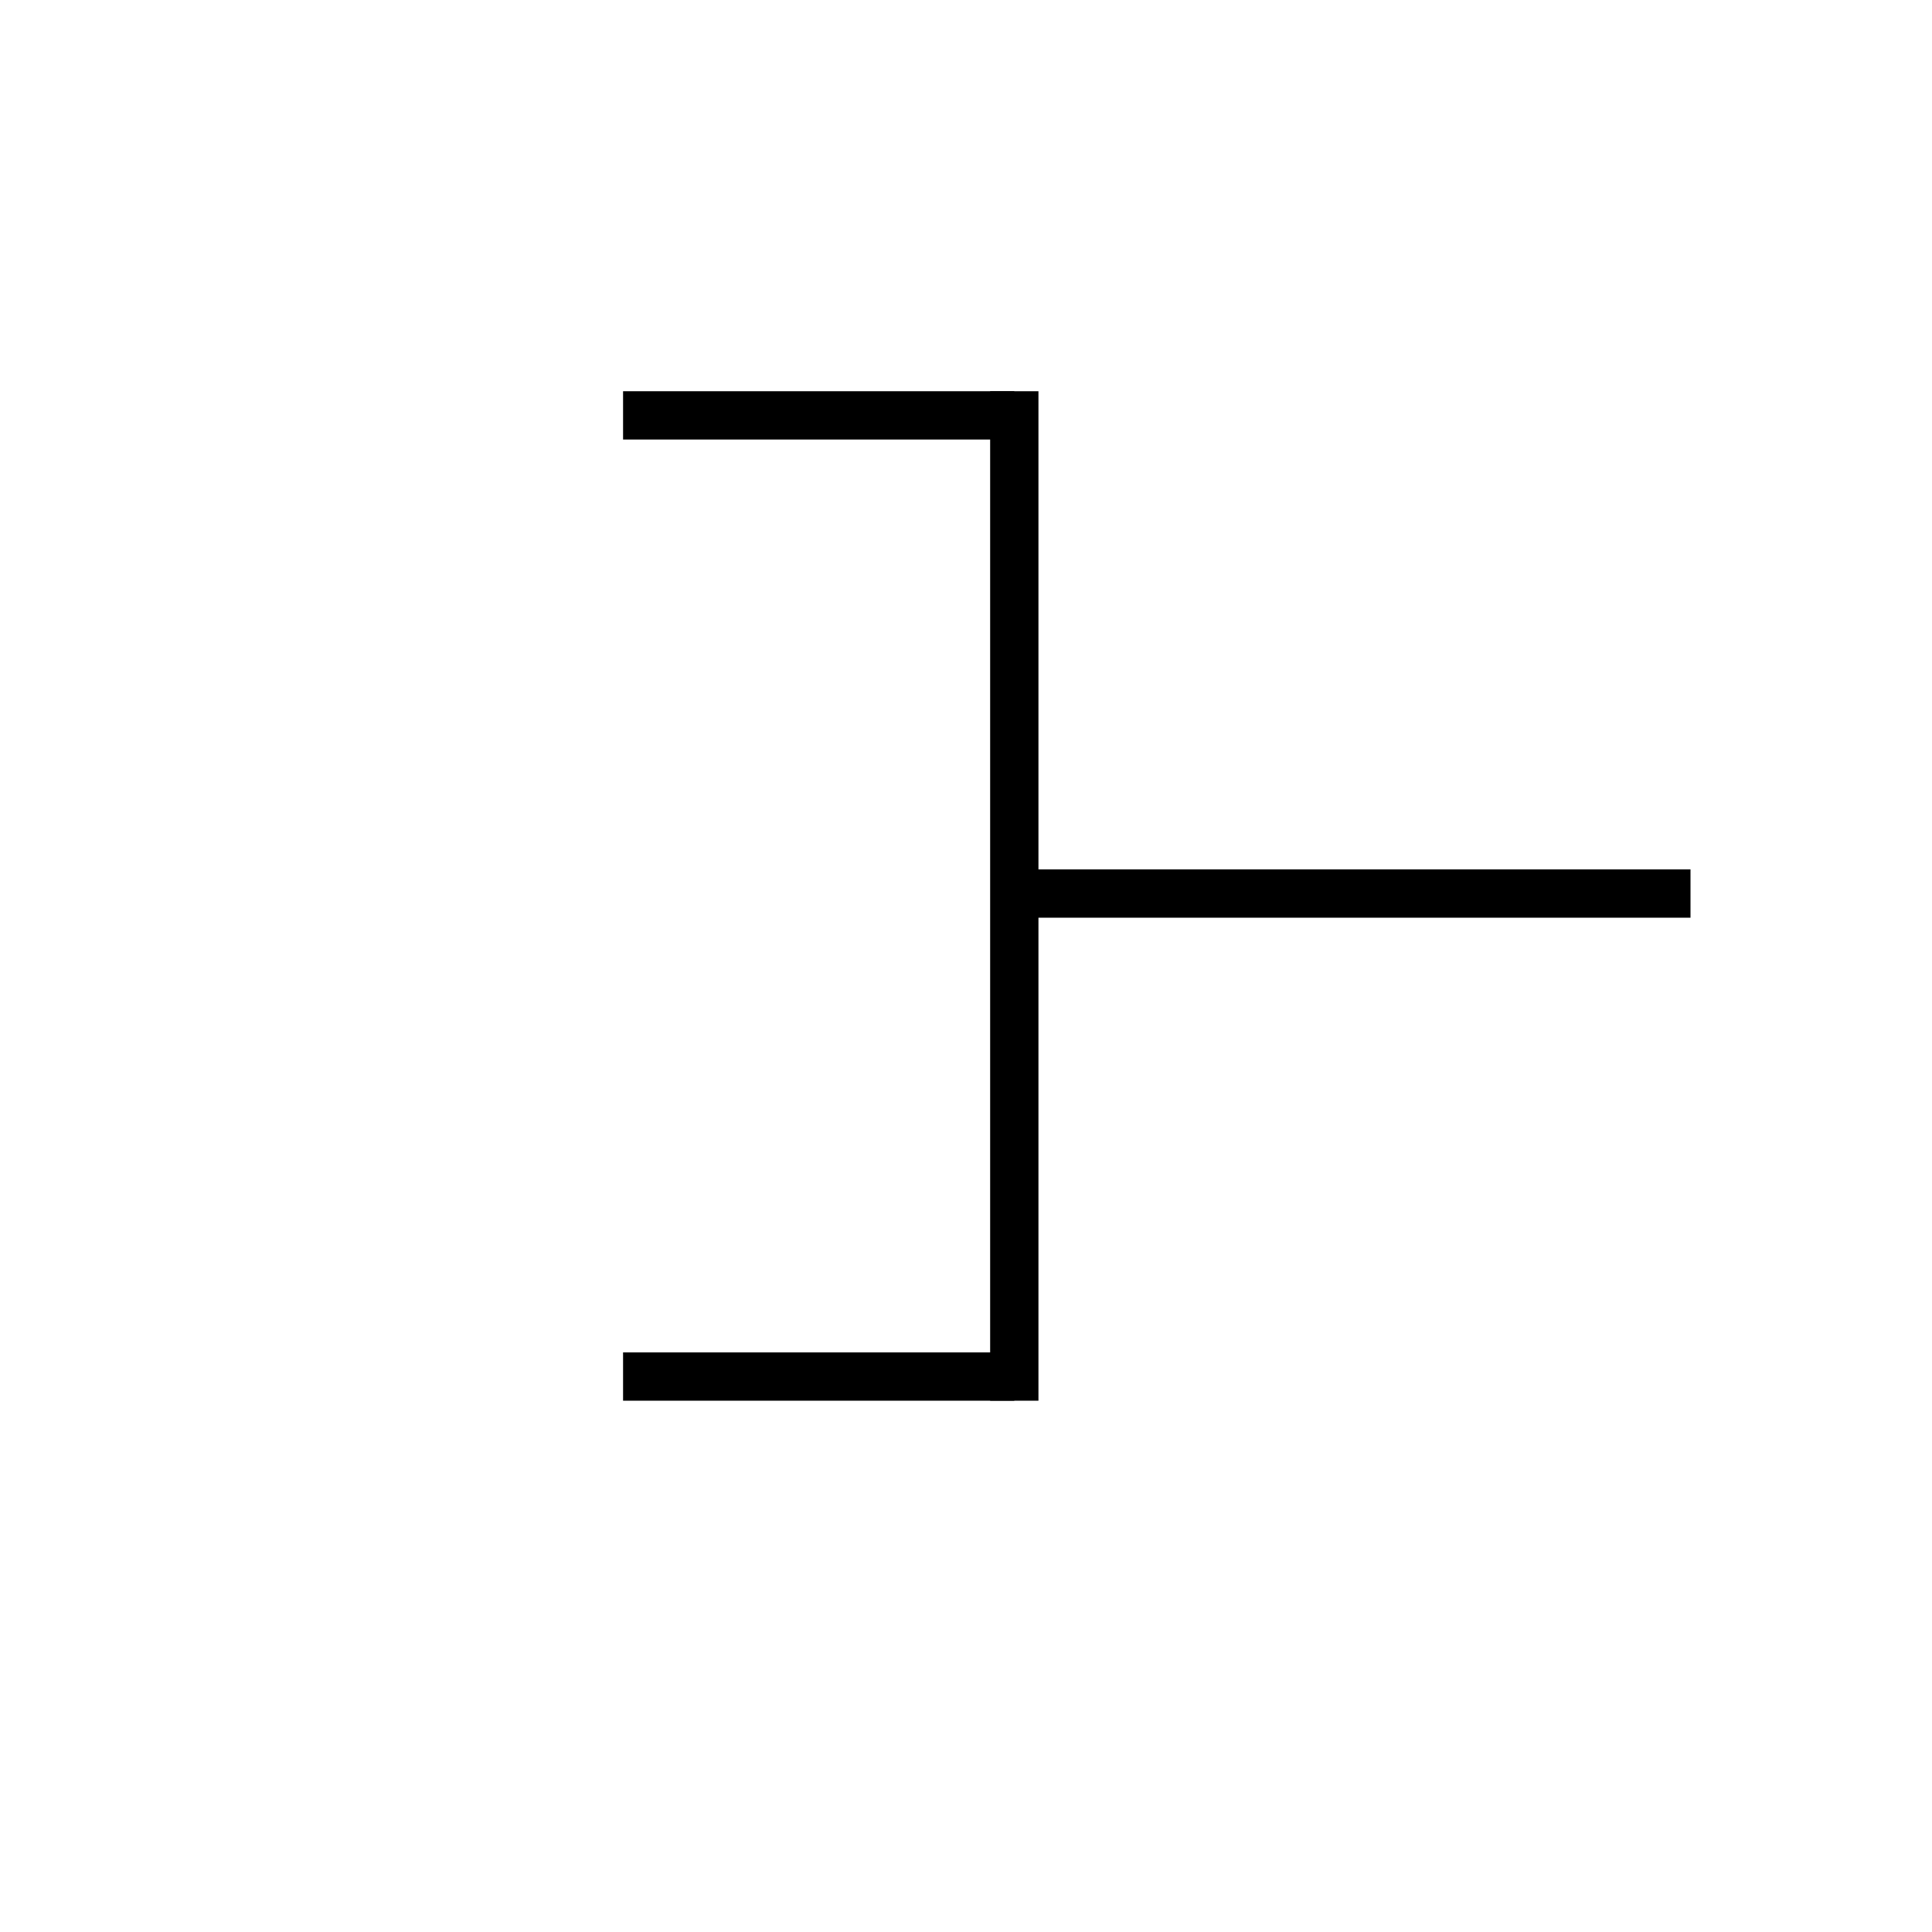
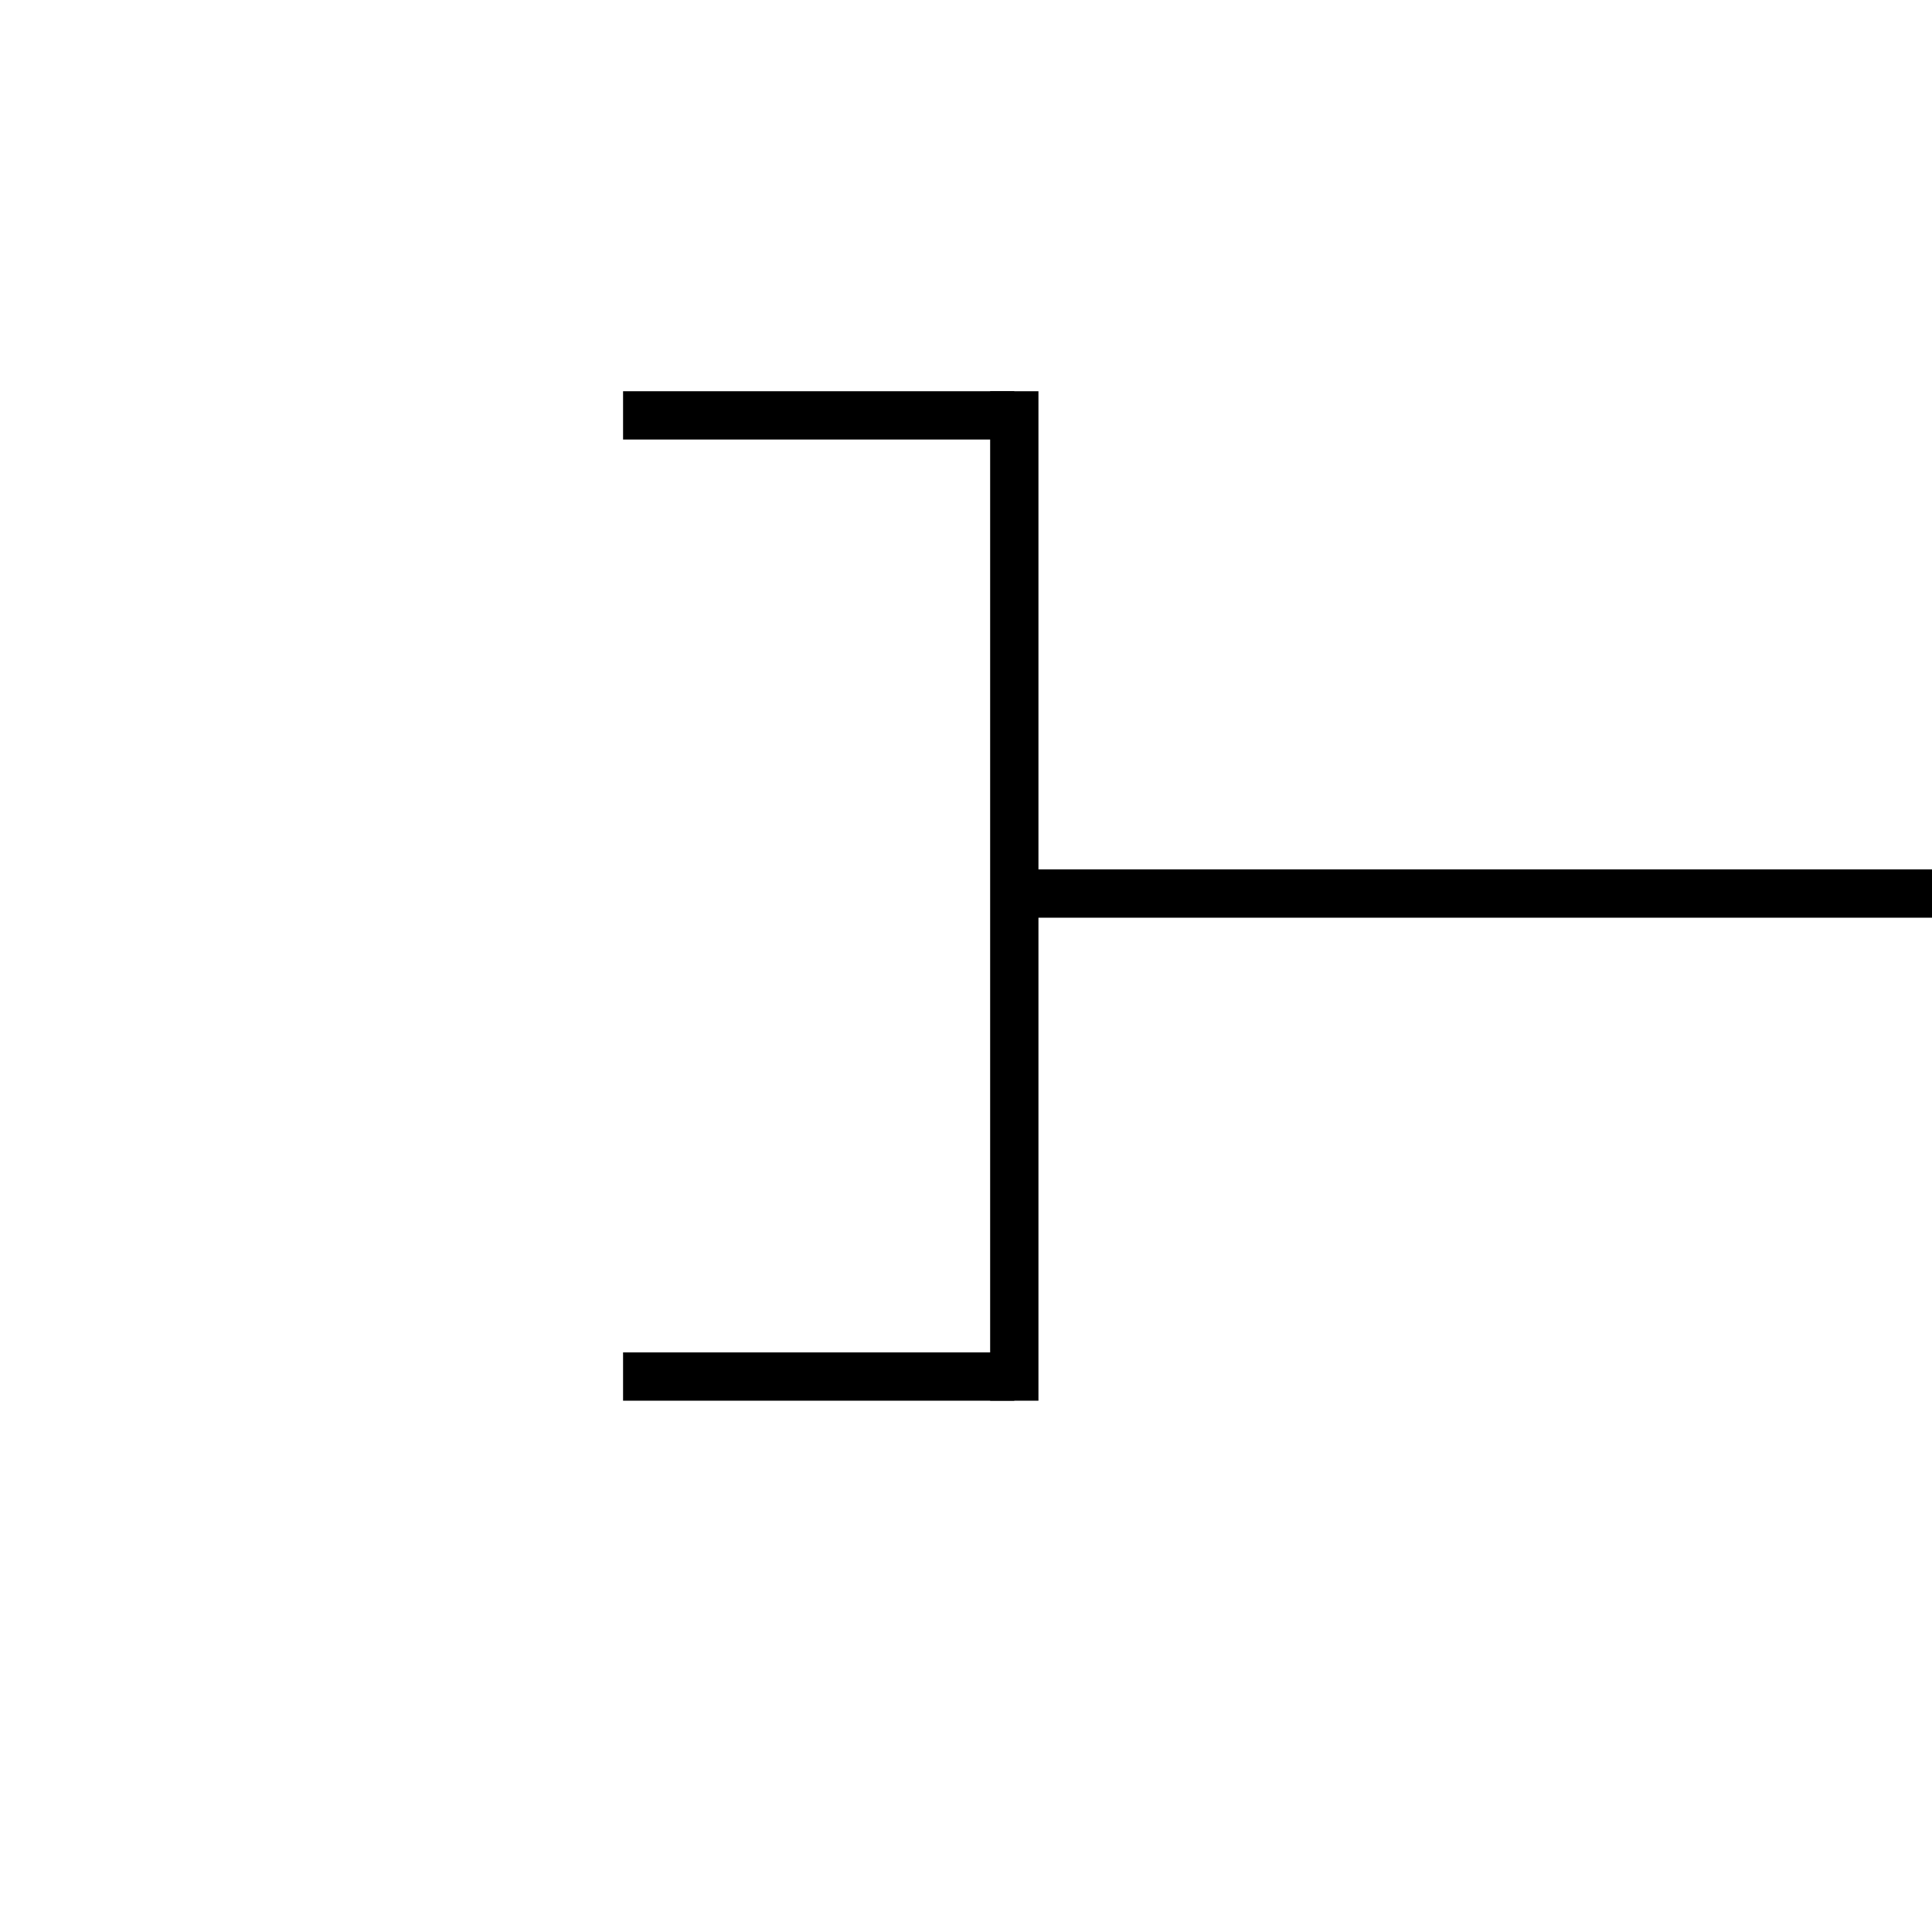
<svg xmlns="http://www.w3.org/2000/svg" version="1.1" id="Layer_1" x="0px" y="0px" viewBox="0 0 40 40" enable-background="new 0 0 40 40" xml:space="preserve">
-   <line fill="none" stroke="#000000" stroke-miterlimit="10" x1="21" y1="18.5" x2="35" y2="18.5" />
+   <line fill="none" stroke="#000000" stroke-miterlimit="10" x1="21" y1="18.5" x2="40" y2="18.5" />
  <line fill="none" stroke="#000000" stroke-miterlimit="10" x1="21" y1="28.5" x2="12.9" y2="28.5" />
  <line fill="none" stroke="#000000" stroke-miterlimit="10" x1="21" y1="8.6" x2="12.9" y2="8.6" />
  <line fill="none" stroke="#000000" stroke-miterlimit="10" x1="21" y1="29" x2="21" y2="8.1" />
</svg>
